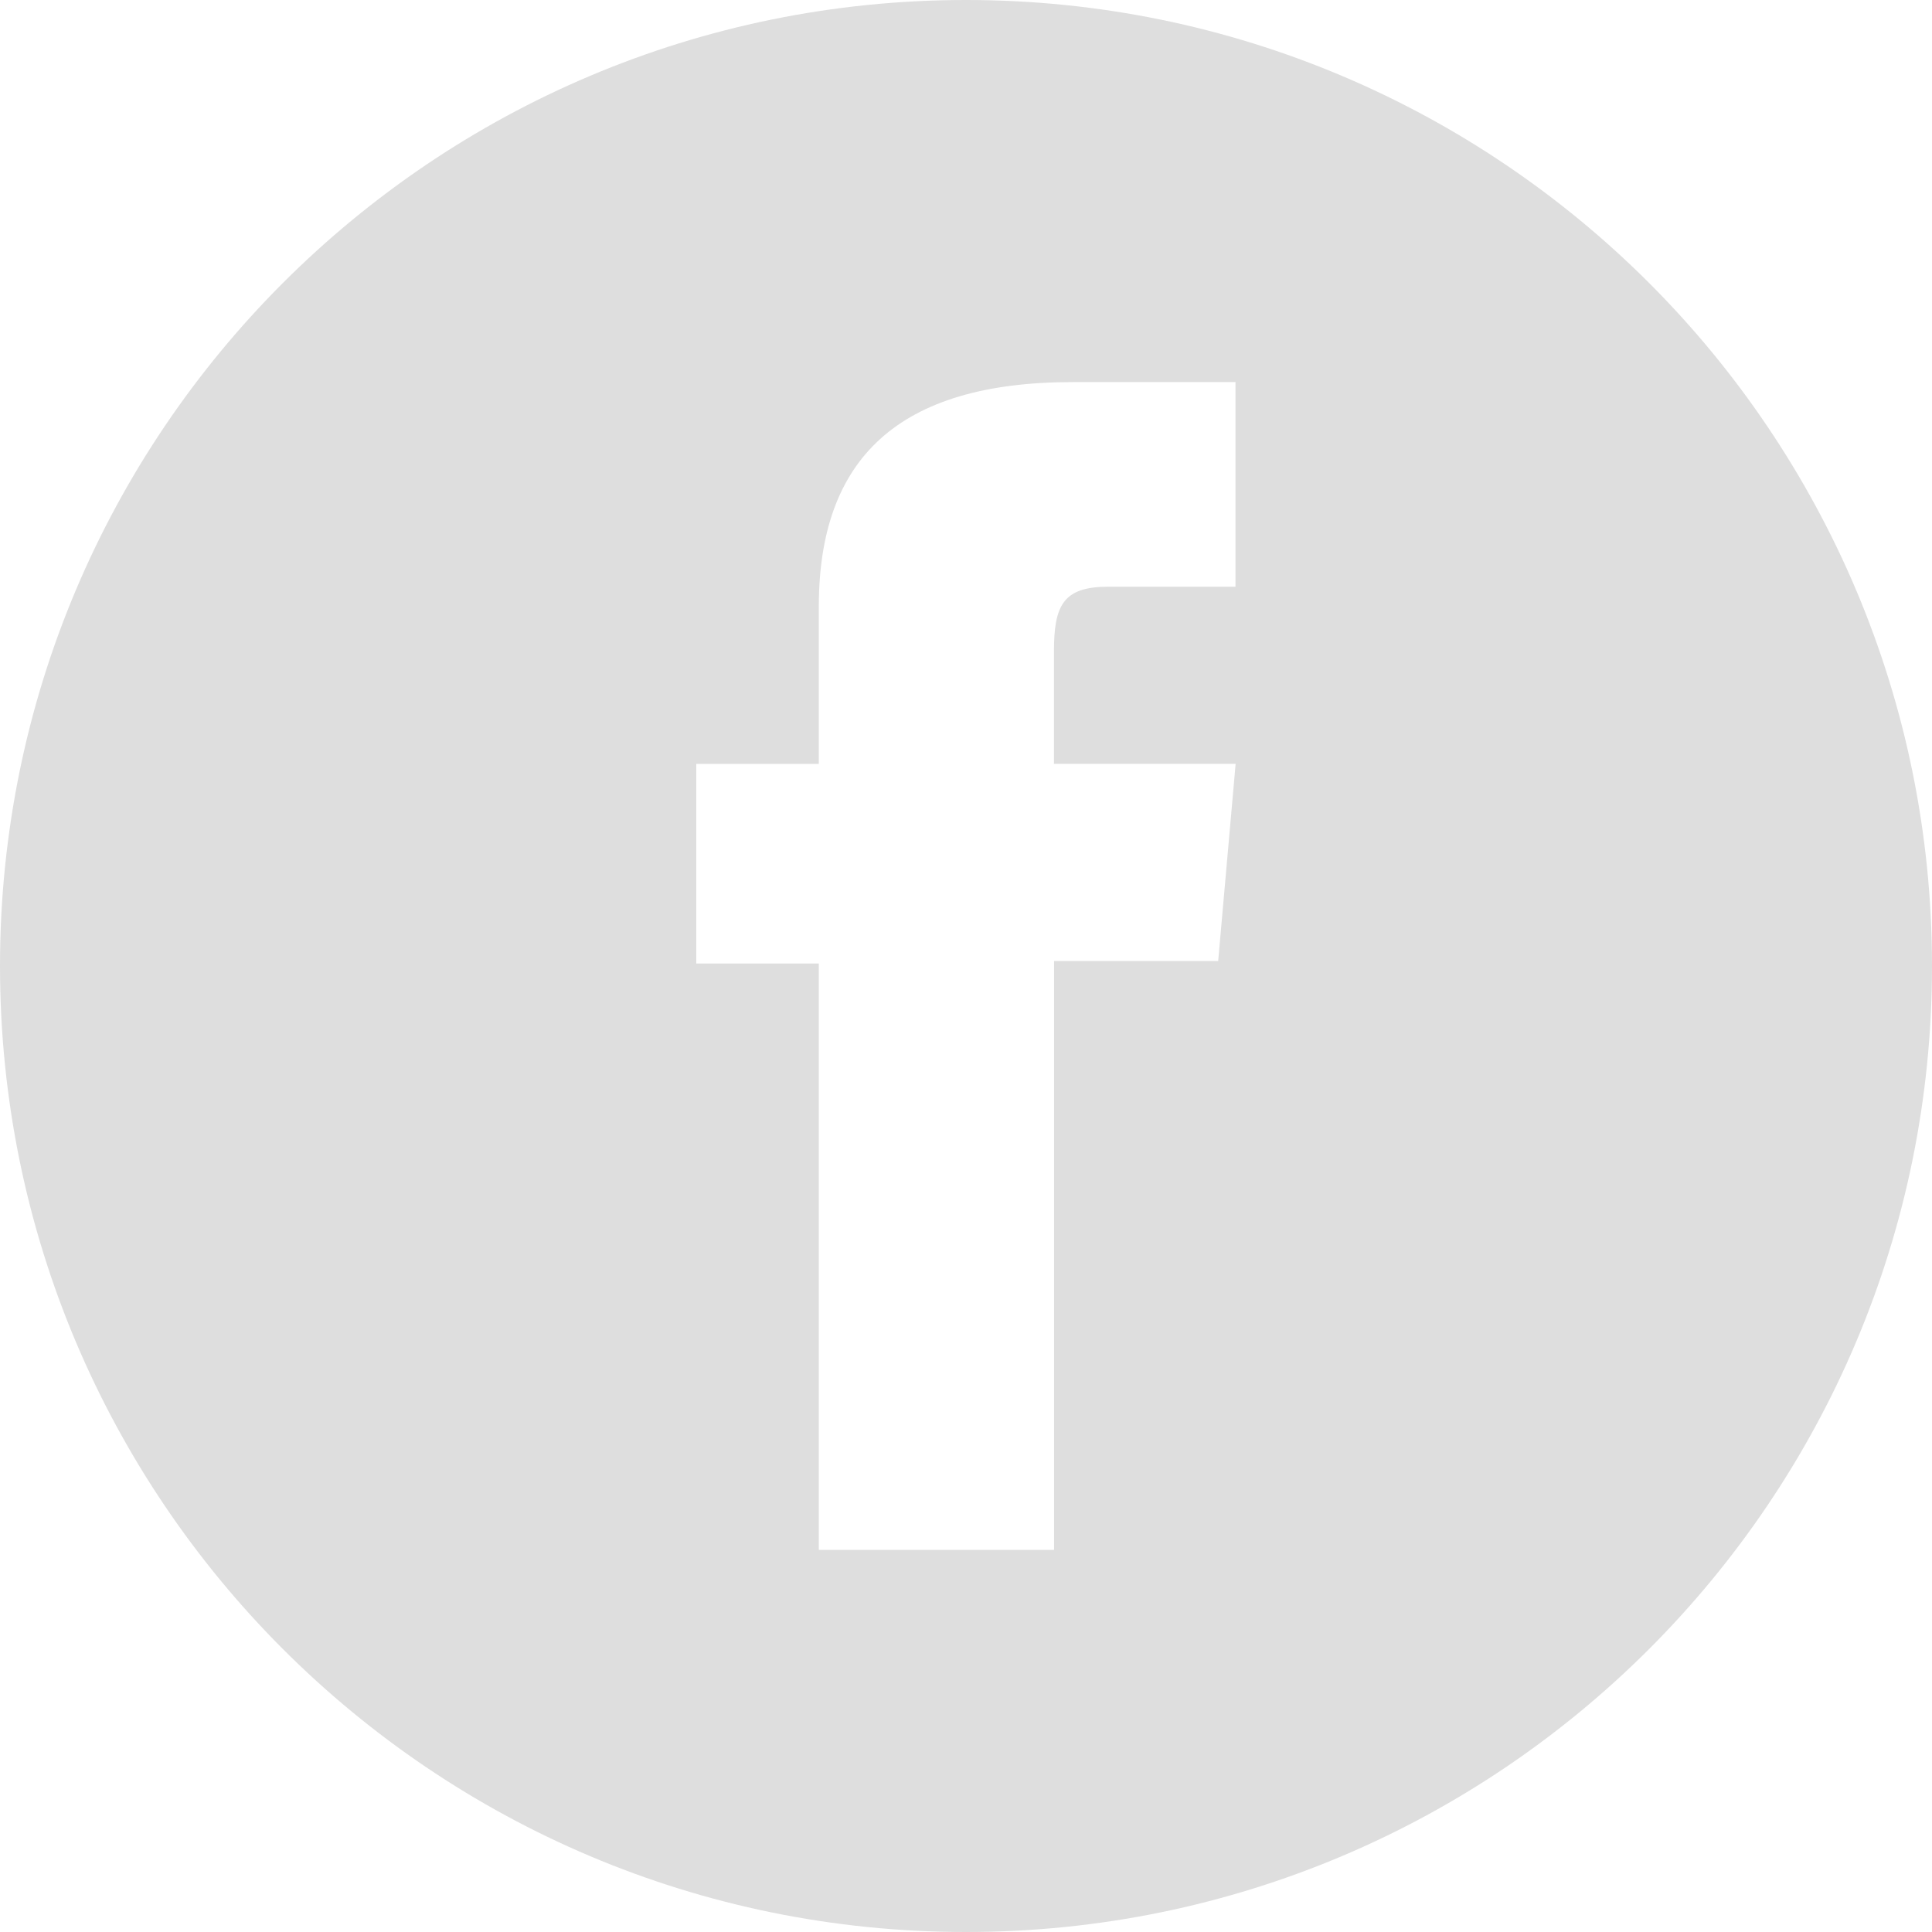
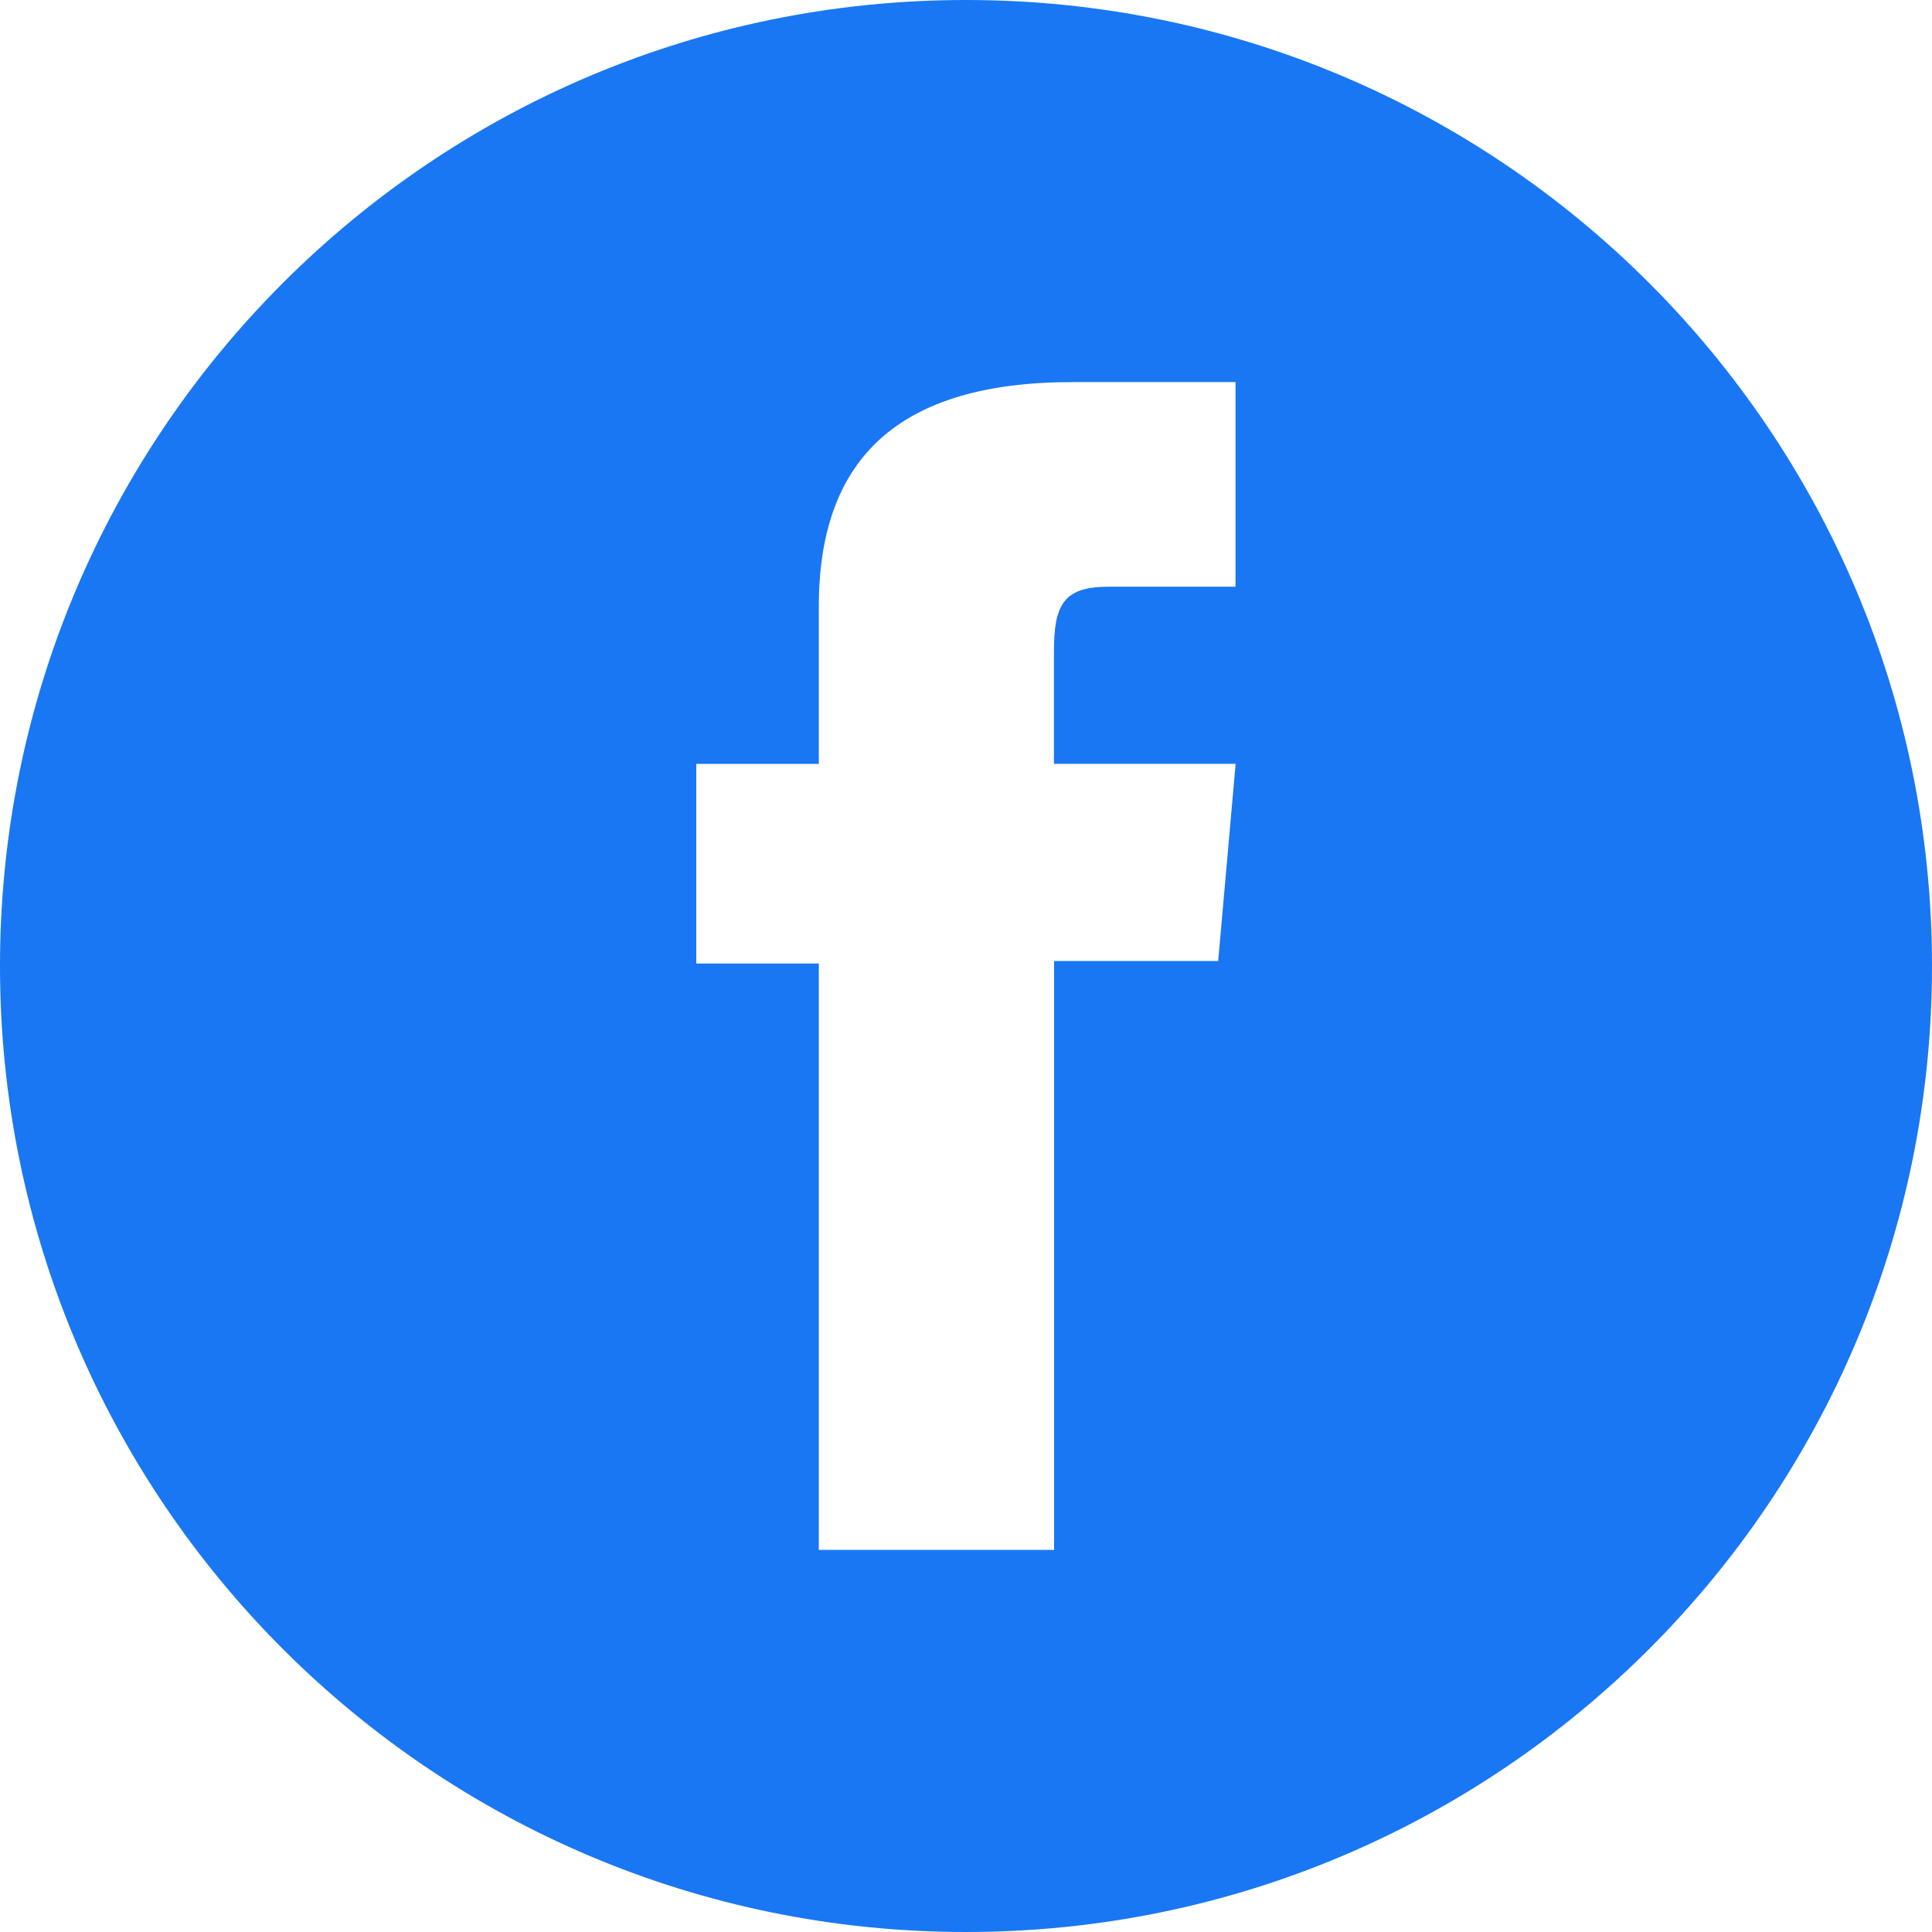
<svg xmlns="http://www.w3.org/2000/svg" width="45.725" height="45.725" viewBox="0 0 45.725 45.725">
-   <path d="M169.254,128.505h0a22.862,22.862,0,0,0-22.863,22.863h0a22.862,22.862,0,0,0,22.863,22.862h0a22.862,22.862,0,0,0,22.862-22.862h0A22.862,22.862,0,0,0,169.254,128.505Zm6.378,13.886H172.62c-1.064,0-1.285.435-1.285,1.535v2.657h4.3l-.413,4.666h-3.884v13.937H165.77V151.309h-2.9v-4.725h2.9v-3.721c0-3.491,1.867-5.315,6.008-5.315h3.854Z" transform="translate(-146.391 -128.505)" fill="#dedede" />
+   <path d="M169.254,128.505h0a22.862,22.862,0,0,0-22.863,22.863h0a22.862,22.862,0,0,0,22.863,22.862h0a22.862,22.862,0,0,0,22.862-22.862h0A22.862,22.862,0,0,0,169.254,128.505Zm6.378,13.886H172.62c-1.064,0-1.285.435-1.285,1.535v2.657h4.3l-.413,4.666h-3.884v13.937H165.77V151.309h-2.9v-4.725h2.9v-3.721c0-3.491,1.867-5.315,6.008-5.315h3.854Z" transform="translate(-146.391 -128.505)" fill="#1977f3" />
</svg>
